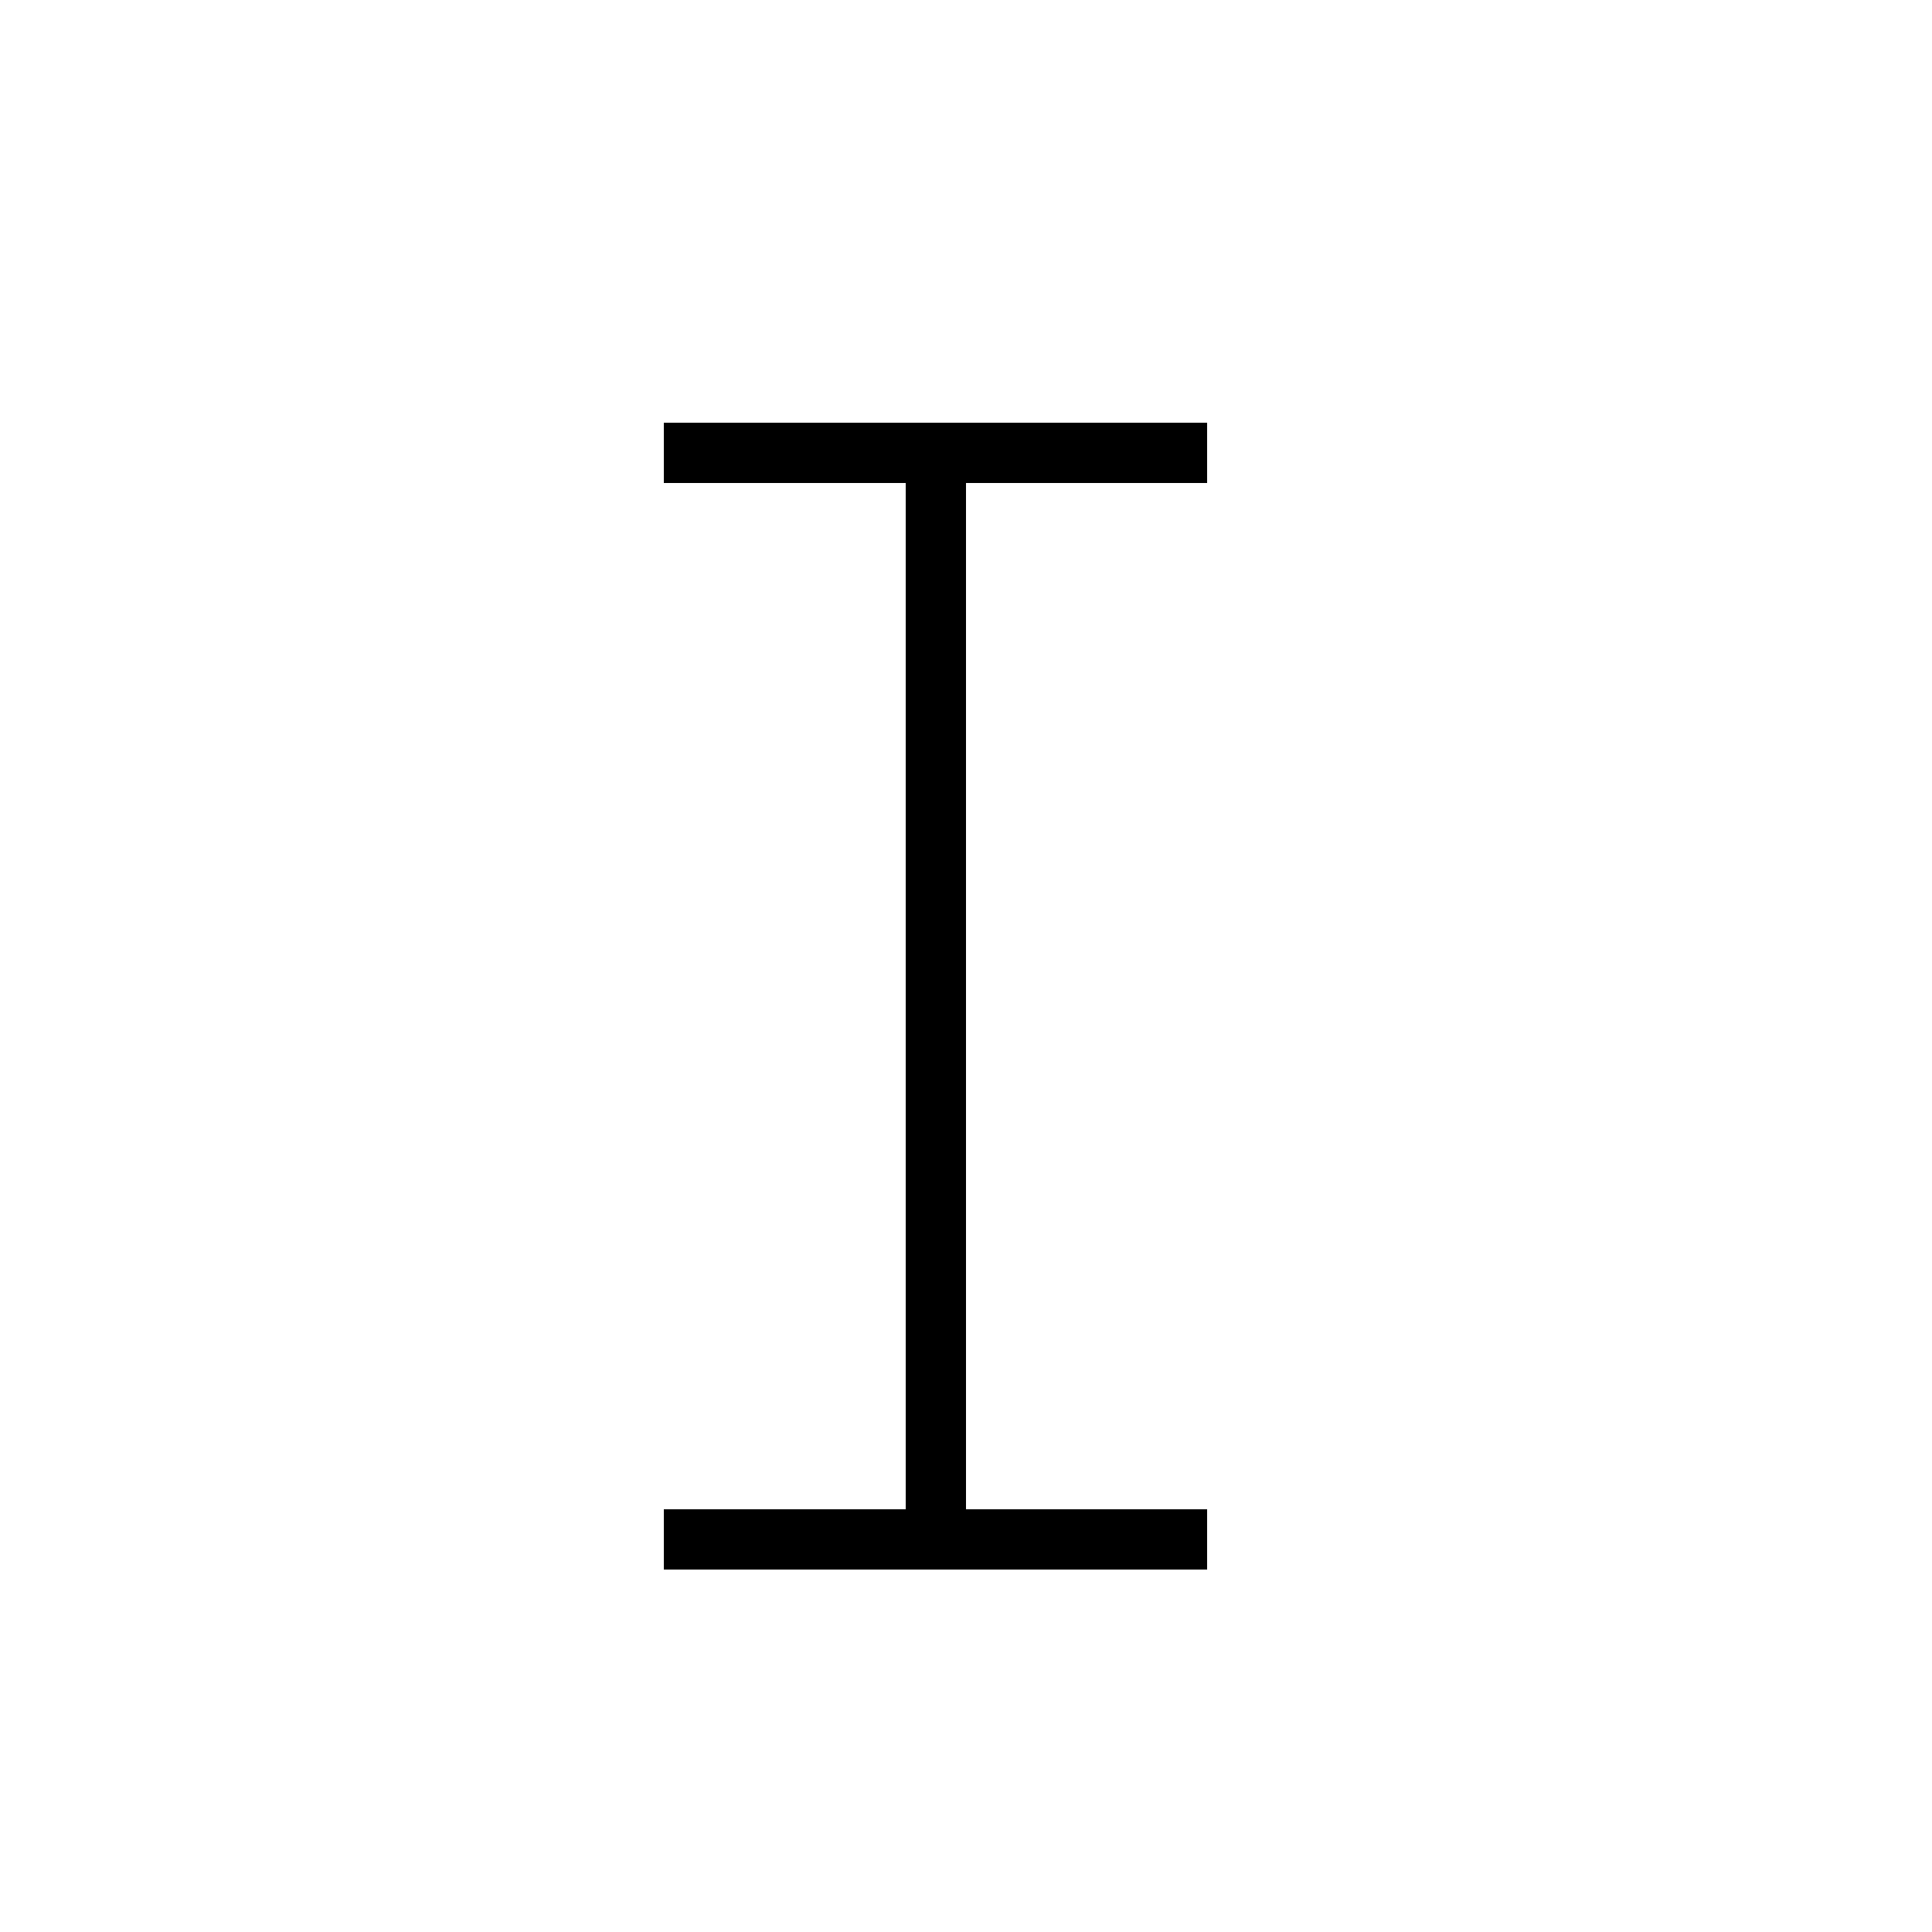
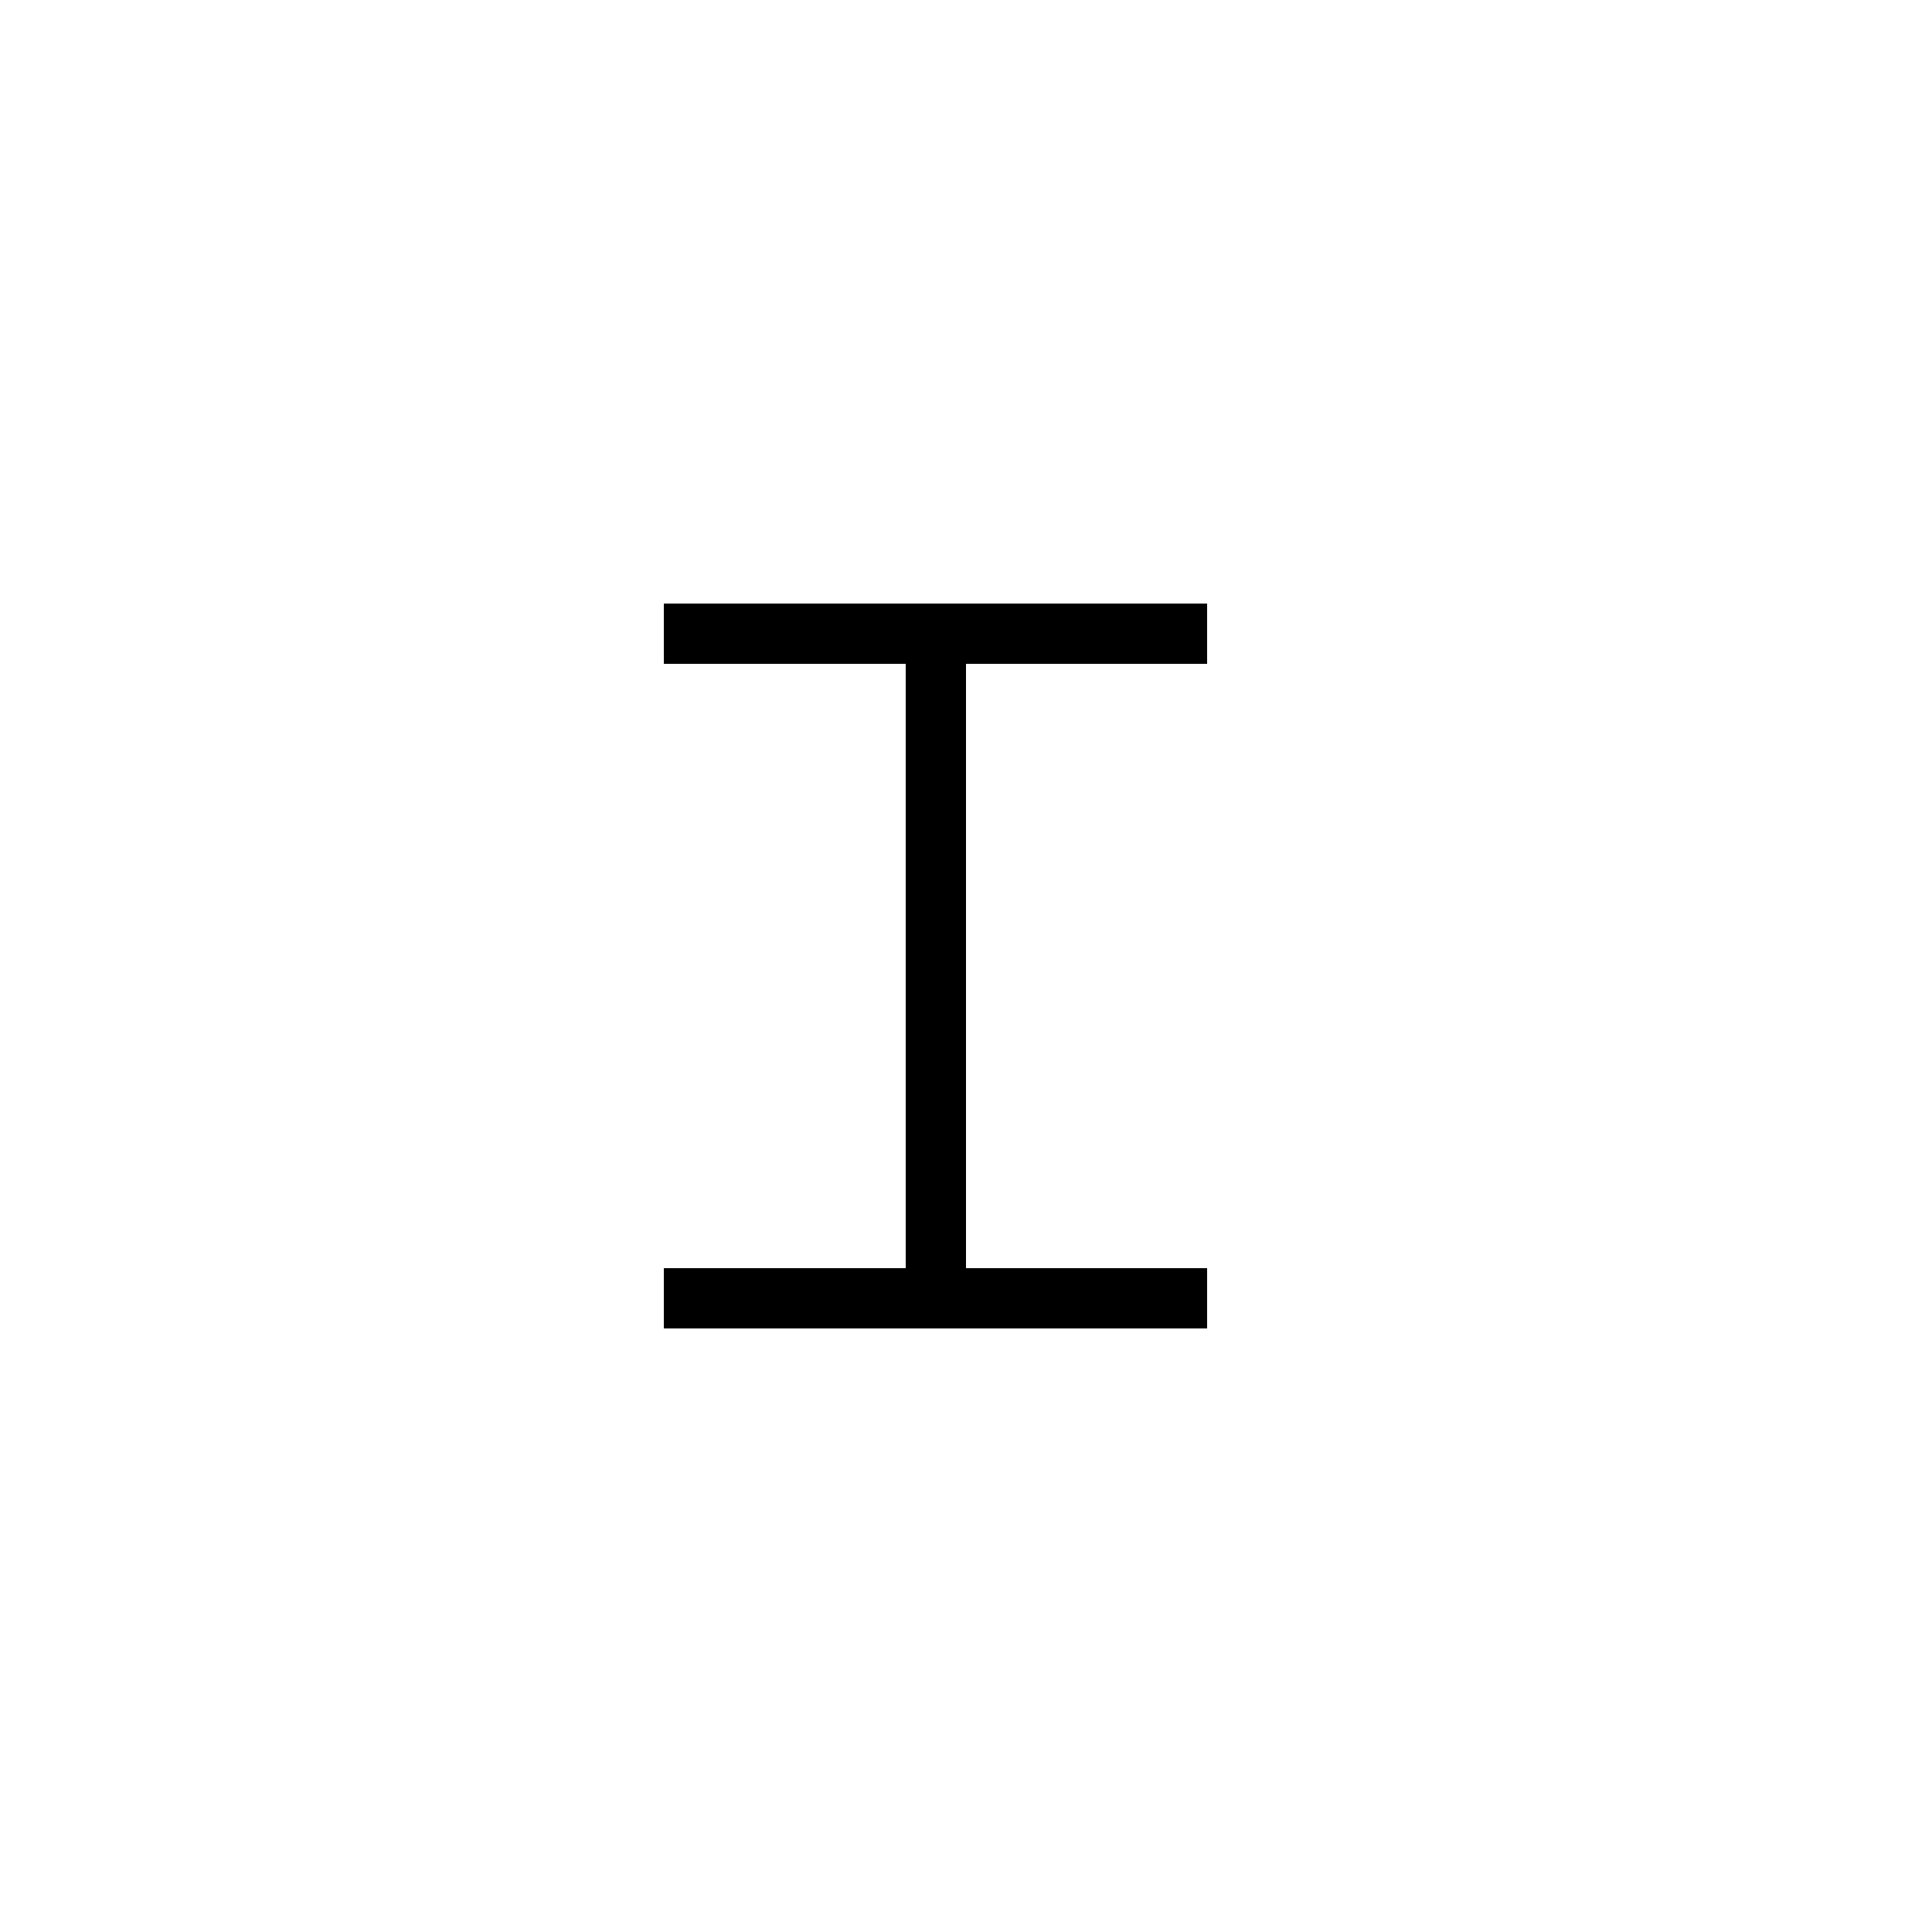
<svg xmlns="http://www.w3.org/2000/svg" width="32" height="32" viewBox="0 0 32 32" shape-rendering="crispEdges">
-   <rect x="15" y="7" width="1" height="19" fill="#000000" />
-   <rect x="11" y="7" width="9" height="1" fill="#000000" />
-   <rect x="11" y="25" width="9" height="1" fill="#000000" />
+   <rect x="15" y="10" width="1" height="12" fill="#000000" />
+   <rect x="11" y="10" width="9" height="1" fill="#000000" />
+   <rect x="11" y="21" width="9" height="1" fill="#000000" />
</svg>
